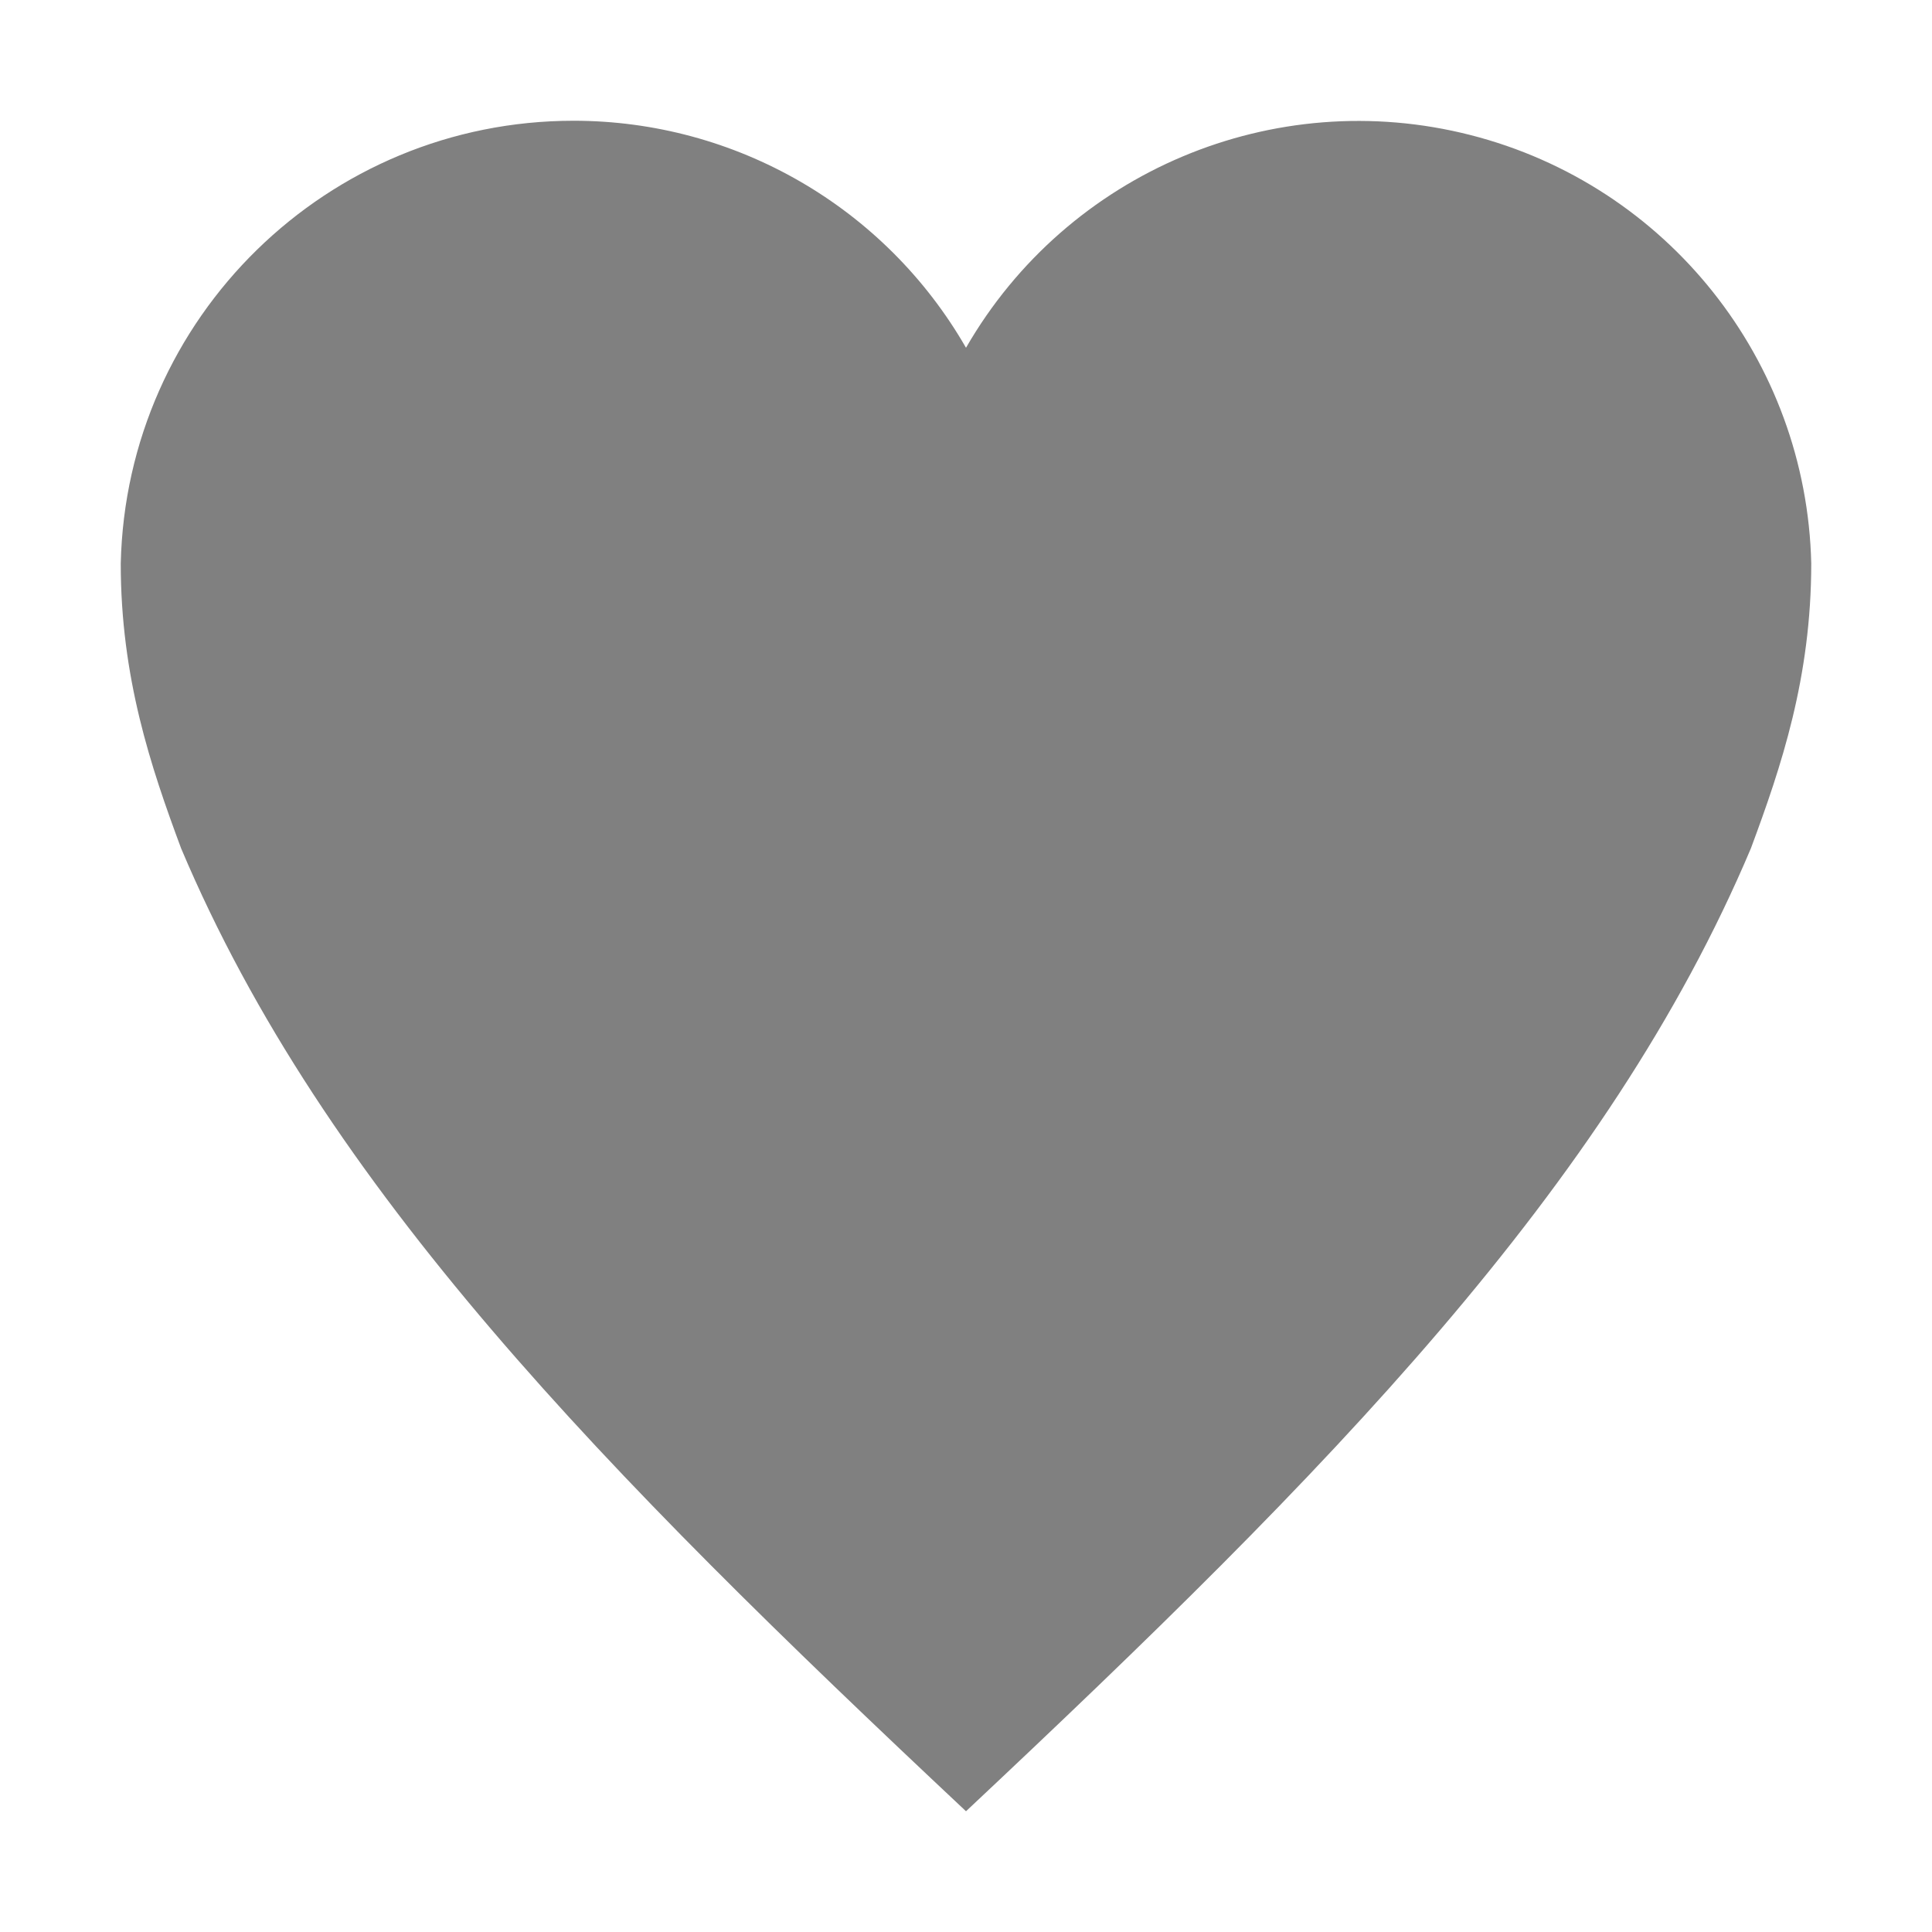
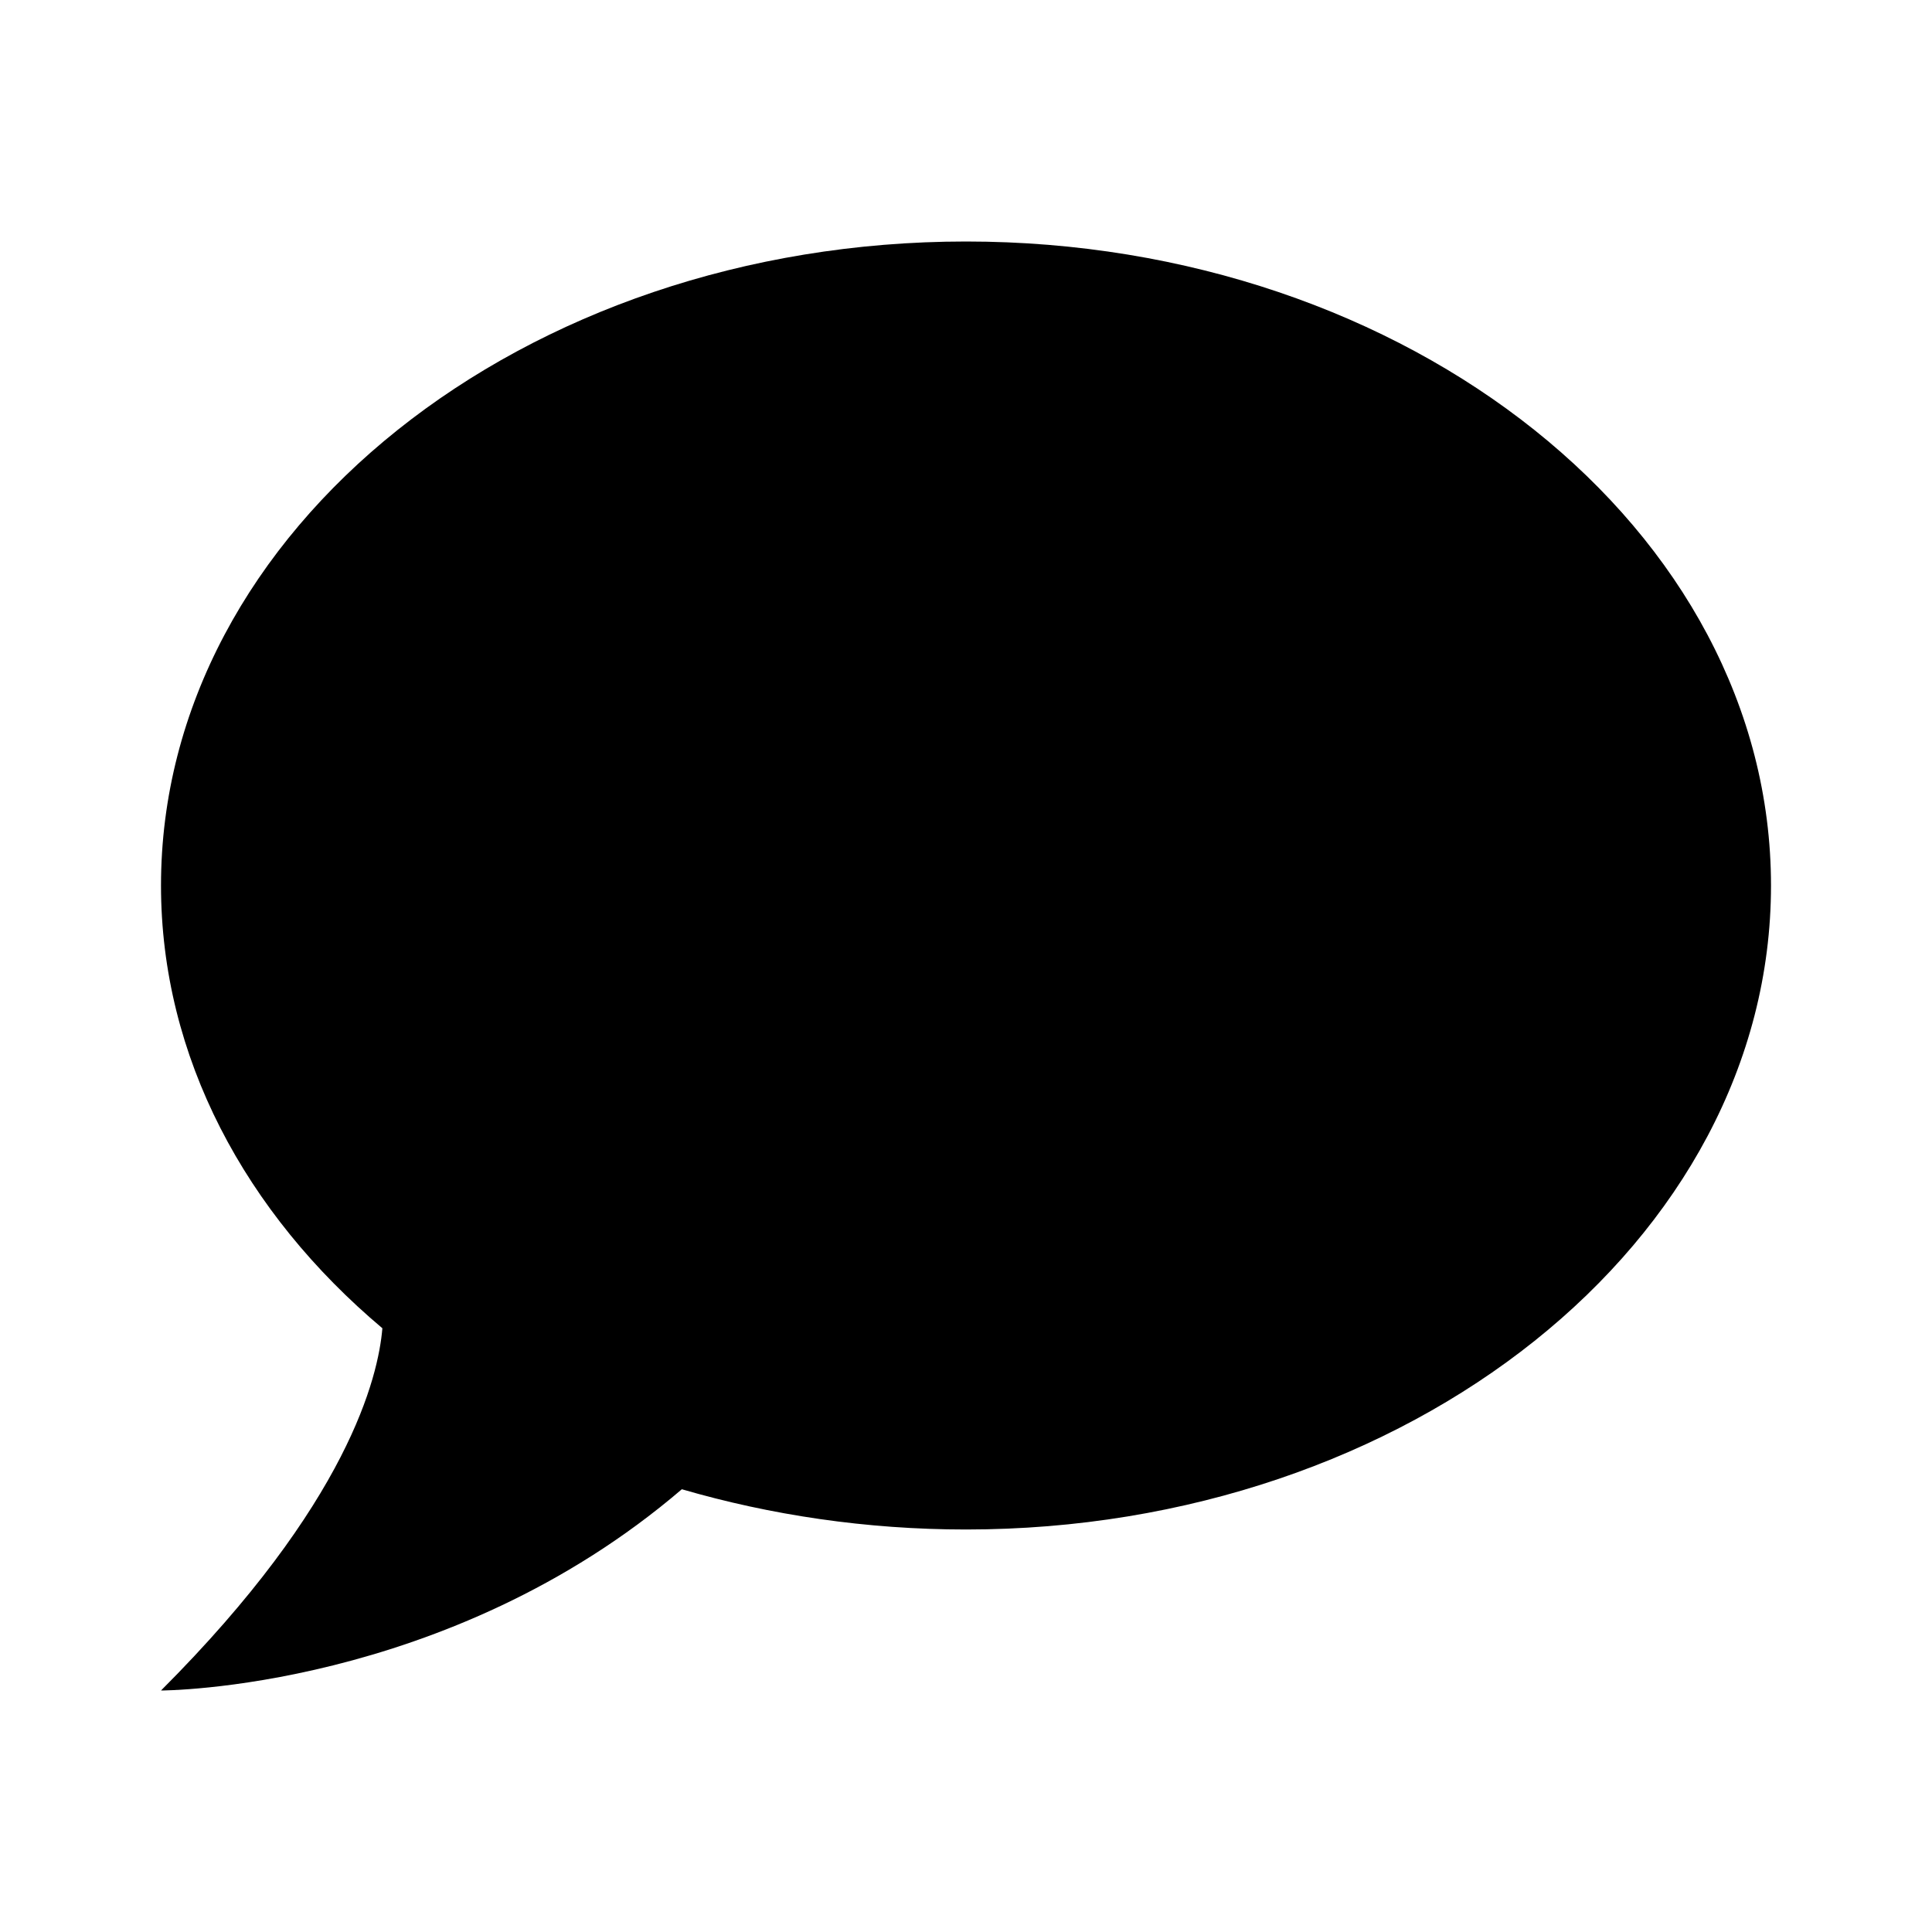
- <svg xmlns="http://www.w3.org/2000/svg" viewBox="0 0 16 16">
-   <path d="M4.75 1A3.751 3.751 0 0 0 1 4.667c0 .943.247 1.679.5 2.359C2.687 9.836 5 12.184 8 15c3-2.816 5.313-5.164 6.5-7.974.253-.68.5-1.416.5-2.36A3.751 3.751 0 0 0 8 2.88 3.748 3.748 0 0 0 4.75 1z" fill="gray" overflow="visible" />
+ <svg style="width:24px;height:24px" viewBox="0 0 24 24">
+   <path fill="currentColor" d="M12,3C17.5,3 22,6.58 22,11C22,15.42 17.5,19 12,19C10.76,19 9.57,18.82 8.47,18.5C5.55,21 2,21 2,21C4.33,18.67 4.7,17.1 4.75,16.5C3.05,15.07 2,13.13 2,11C2,6.58 6.5,3 12,3Z" />
</svg>
